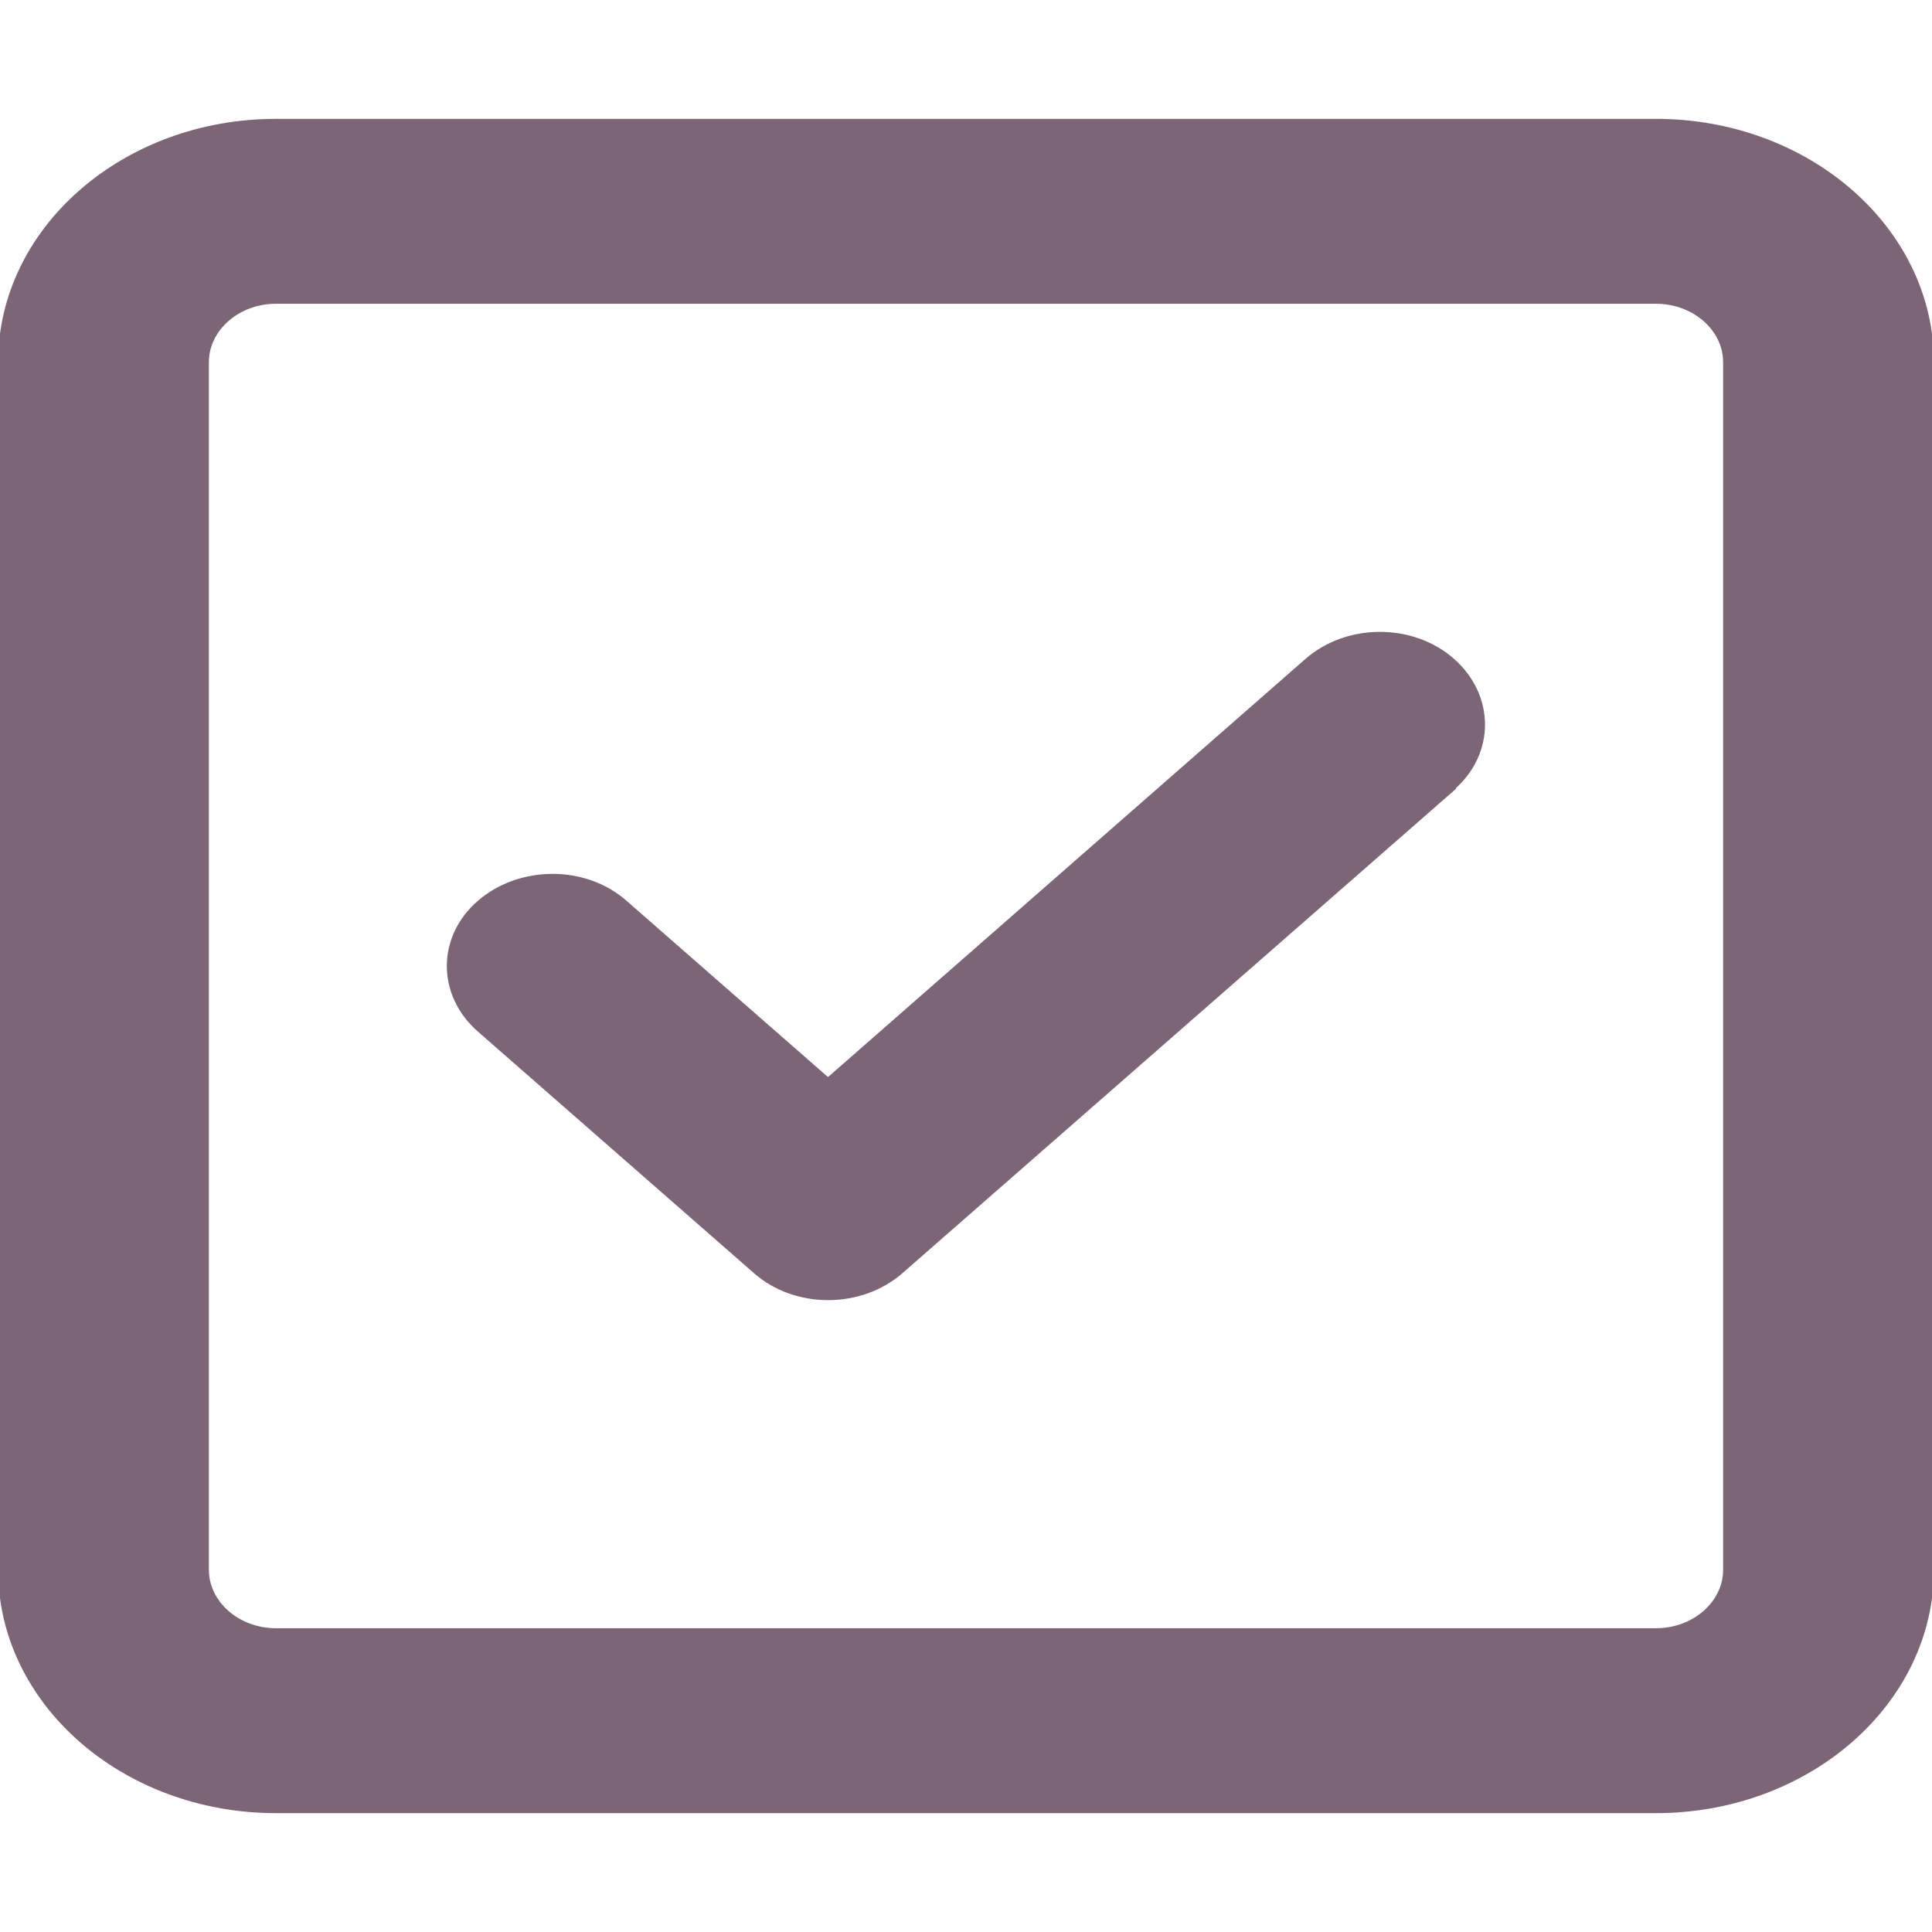
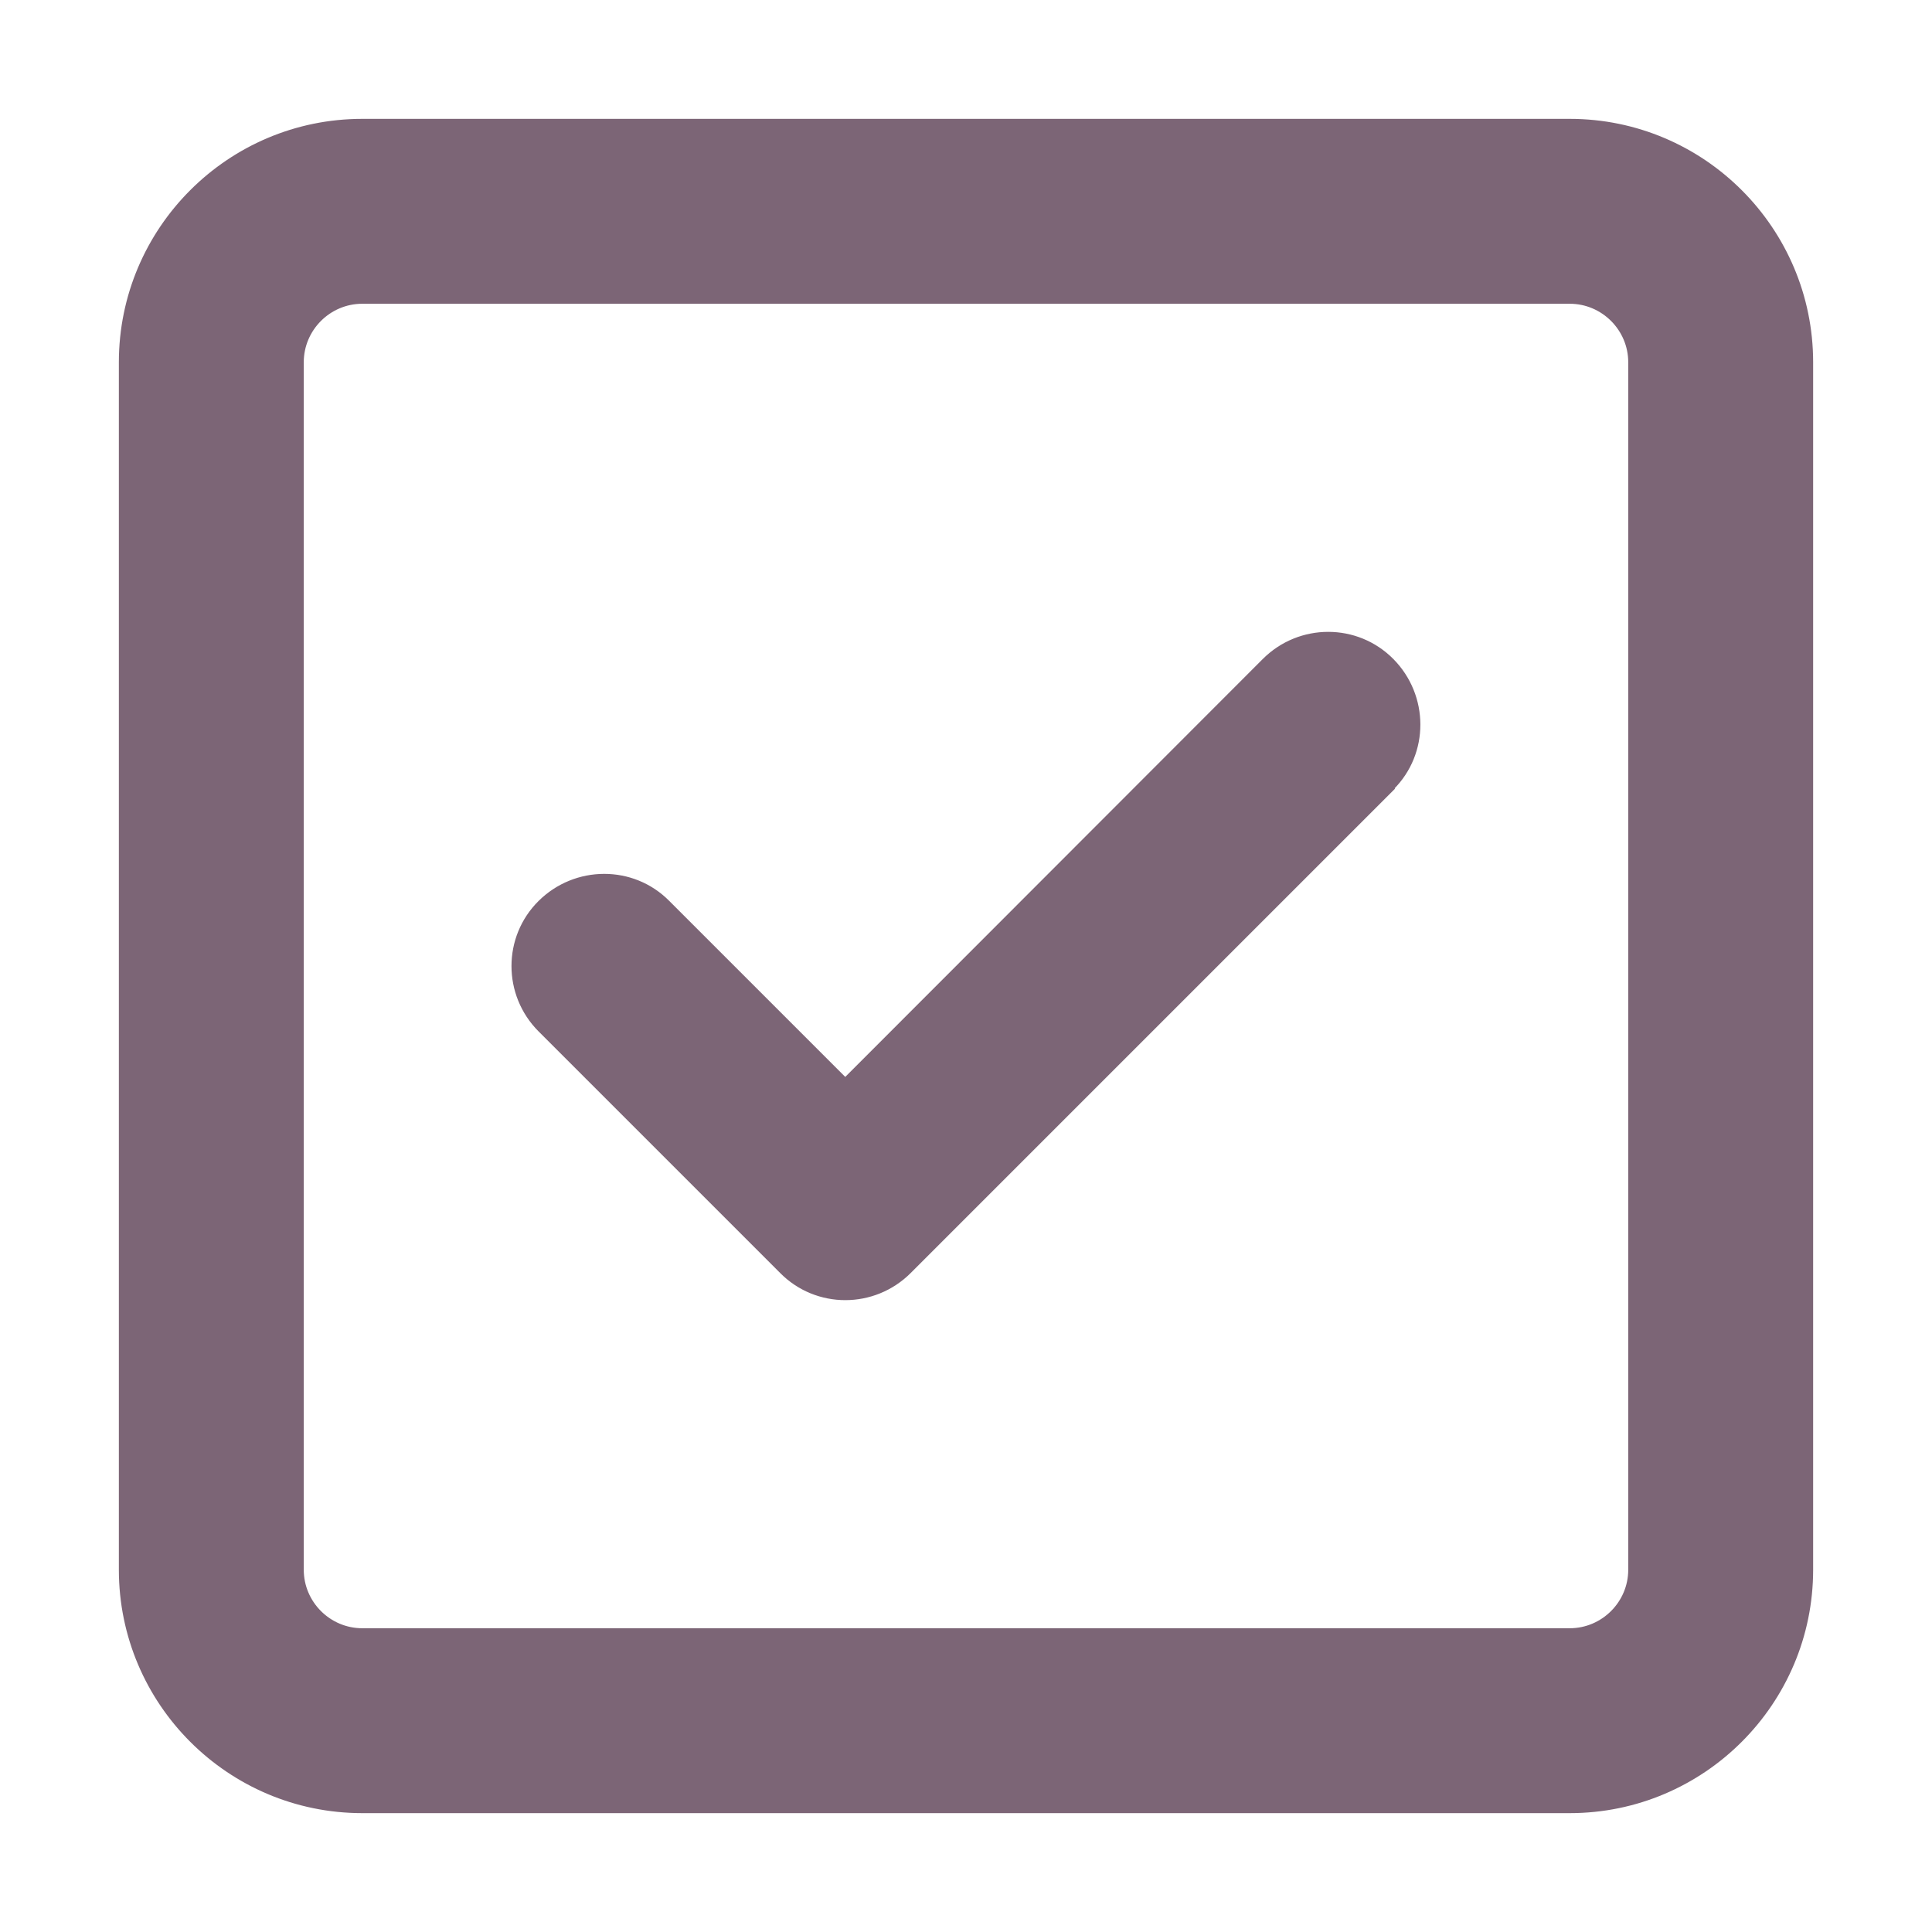
- <svg xmlns="http://www.w3.org/2000/svg" width="75" height="75" viewBox="0 0 512 512" version="1.1">
-   <g id="surface1">
-     <path style=" stroke:#7C6576;fill-rule:nonzero;fill:#7C6576;fill-opacity:1;" d="M 73.145 80 C 63.086 80 54.855 87.199 54.855 96 L 54.855 416 C 54.855 424.801 63.086 432 73.145 432 L 438.855 432 C 448.914 432 457.145 424.801 457.145 416 L 457.145 96 C 457.145 87.199 448.914 80 438.855 80 Z M 0 96 C 0 60.699 32.801 32 73.145 32 L 438.855 32 C 479.199 32 512 60.699 512 96 L 512 416 C 512 451.301 479.199 480 438.855 480 L 73.145 480 C 32.801 480 0 451.301 0 416 Z M 385.145 209 L 238.855 337 C 228.113 346.398 210.742 346.398 200.113 337 L 126.973 273 C 116.23 263.602 116.23 248.398 126.973 239.102 C 137.715 229.801 155.086 229.699 165.715 239.102 L 219.43 286.102 L 346.285 175 C 357.027 165.602 374.398 165.602 385.027 175 C 395.656 184.398 395.77 199.602 385.027 208.898 Z M 385.145 209 " />
-   </g>
+ <svg xmlns="http://www.w3.org/2000/svg" viewBox="0 0 448 512" width="75" height="75">
+   <path style=" stroke:#7C6576;fill-rule:nonzero;fill:#7C6576;fill-opacity:1;" d="M64 80c-8.8 0-16 7.2-16 16V416c0 8.8 7.2 16 16 16H384c8.8 0 16-7.2 16-16V96c0-8.8-7.2-16-16-16H64zM0 96C0 60.7 28.7 32 64 32H384c35.3 0 64 28.7 64 64V416c0 35.3-28.7 64-64 64H64c-35.3 0-64-28.7-64-64V96zM337 209L209 337c-9.4 9.4-24.6 9.4-33.9 0l-64-64c-9.4-9.4-9.4-24.6 0-33.9s24.6-9.4 33.9 0l47 47L303 175c9.4-9.4 24.6-9.4 33.9 0s9.4 24.6 0 33.9z" />
</svg>
